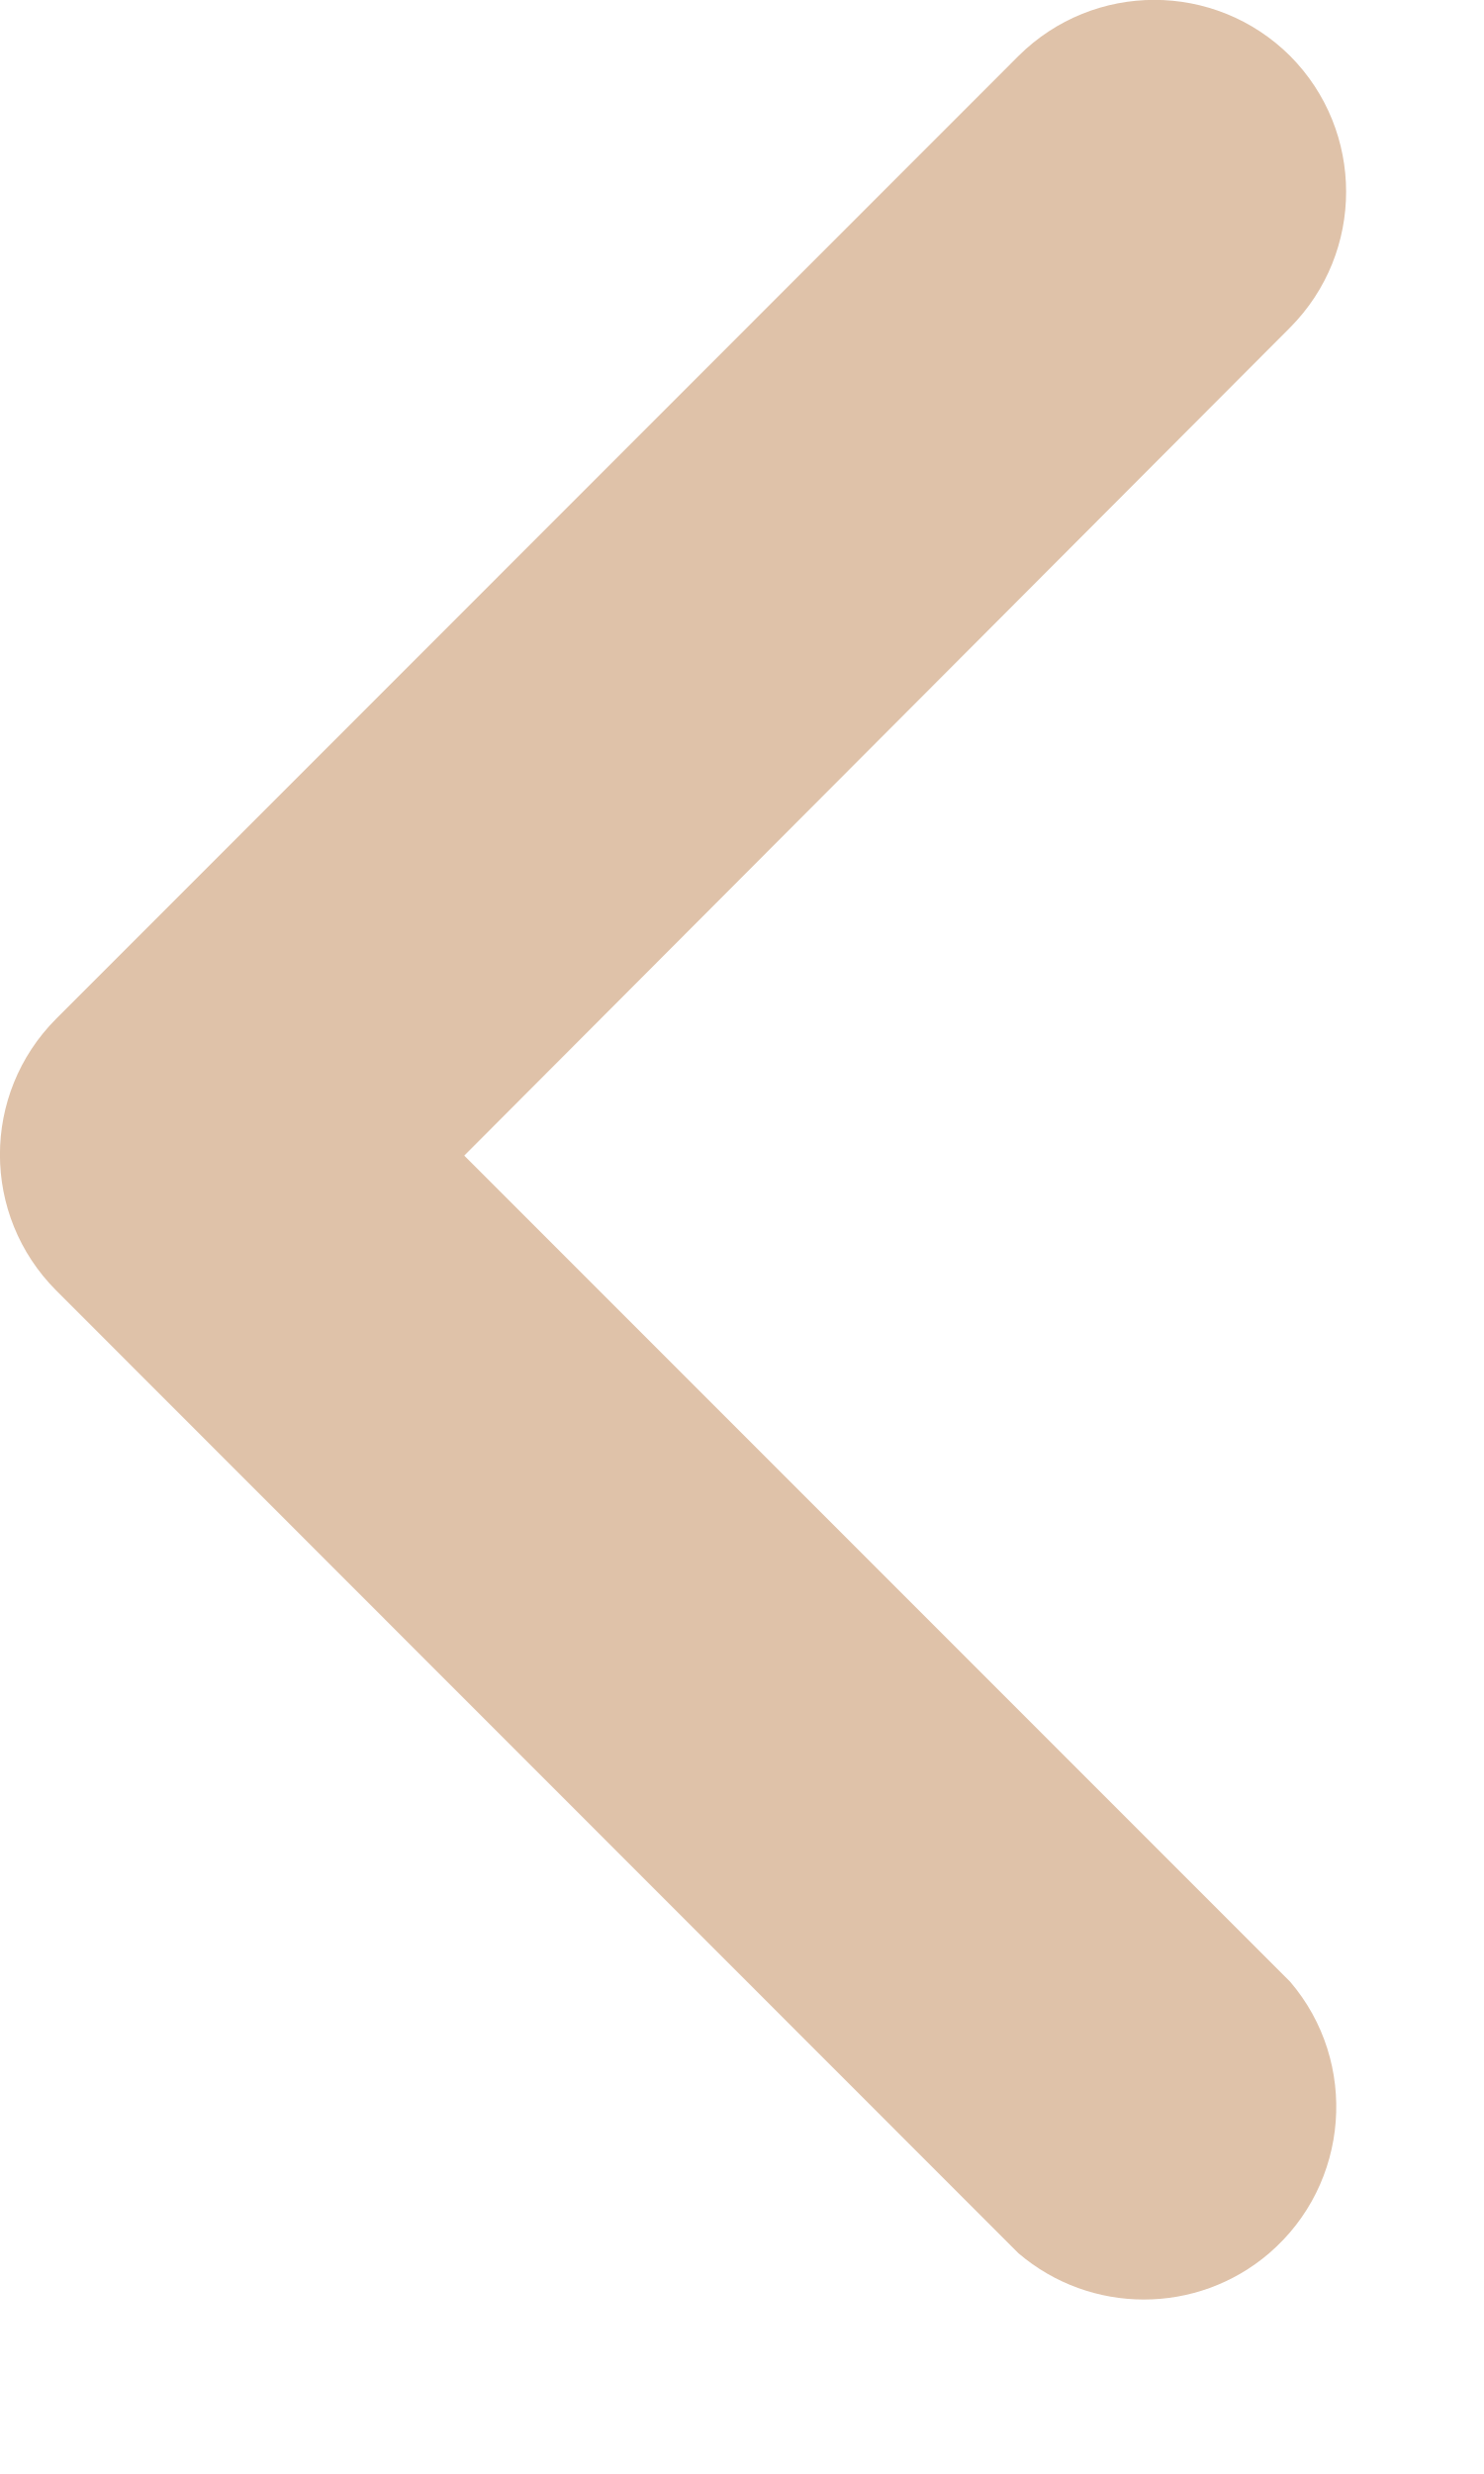
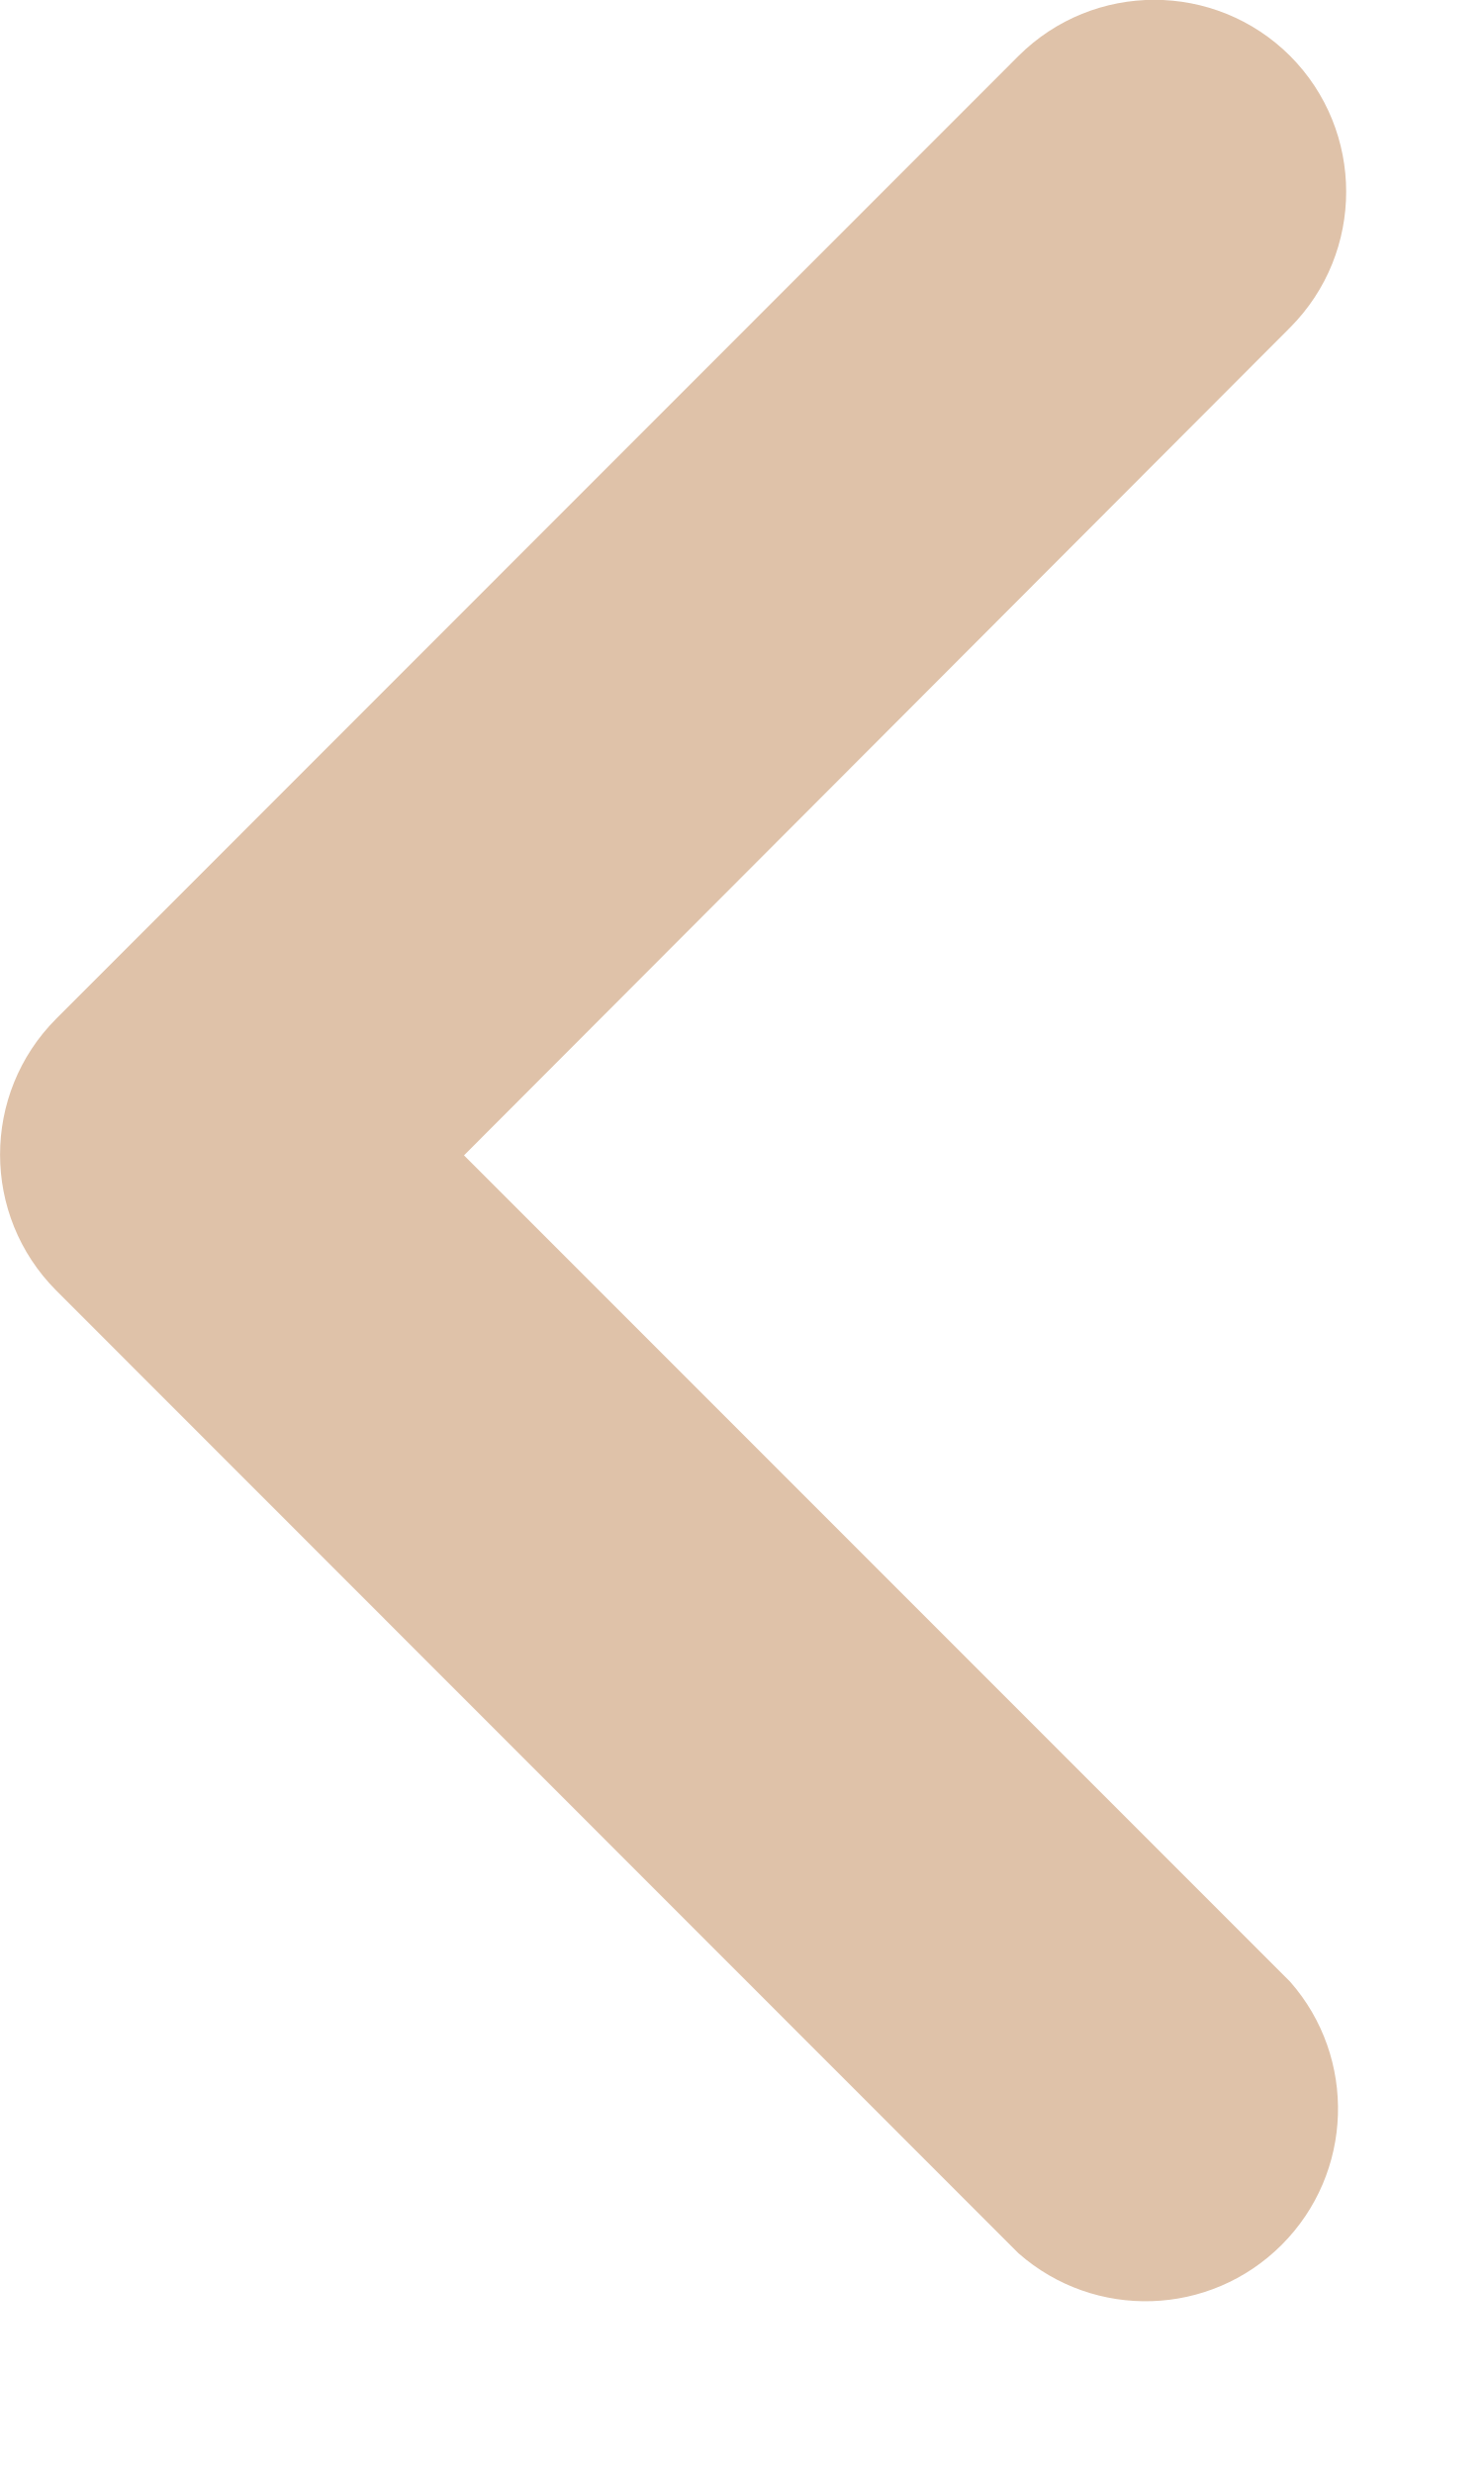
- <svg xmlns="http://www.w3.org/2000/svg" width="6" height="10" viewBox="0 0 6 10" fill="none">
-   <path d="M4.118 0.226L0.227 4.118C-0.076 4.422 -0.076 4.912 0.227 5.216L4.118 9.108C4.41 9.357 4.84 9.357 5.131 9.108C5.457 8.828 5.495 8.336 5.216 8.01L1.877 4.671L5.216 1.324C5.518 1.02 5.518 0.53 5.216 0.226C4.912 -0.076 4.422 -0.076 4.118 0.226Z" fill="#DFC2A9" />
+ <svg xmlns="http://www.w3.org/2000/svg" width="6" height="10" fill="none">
+   <path d="M4.118.226L.227 4.118a.778.778 0 000 1.098l3.891 3.892A.778.778 0 005.216 8.01l-3.34-3.34 3.34-3.346a.778.778 0 000-1.098.778.778 0 00-1.098 0z" fill="#DFC2A9" />
</svg>
